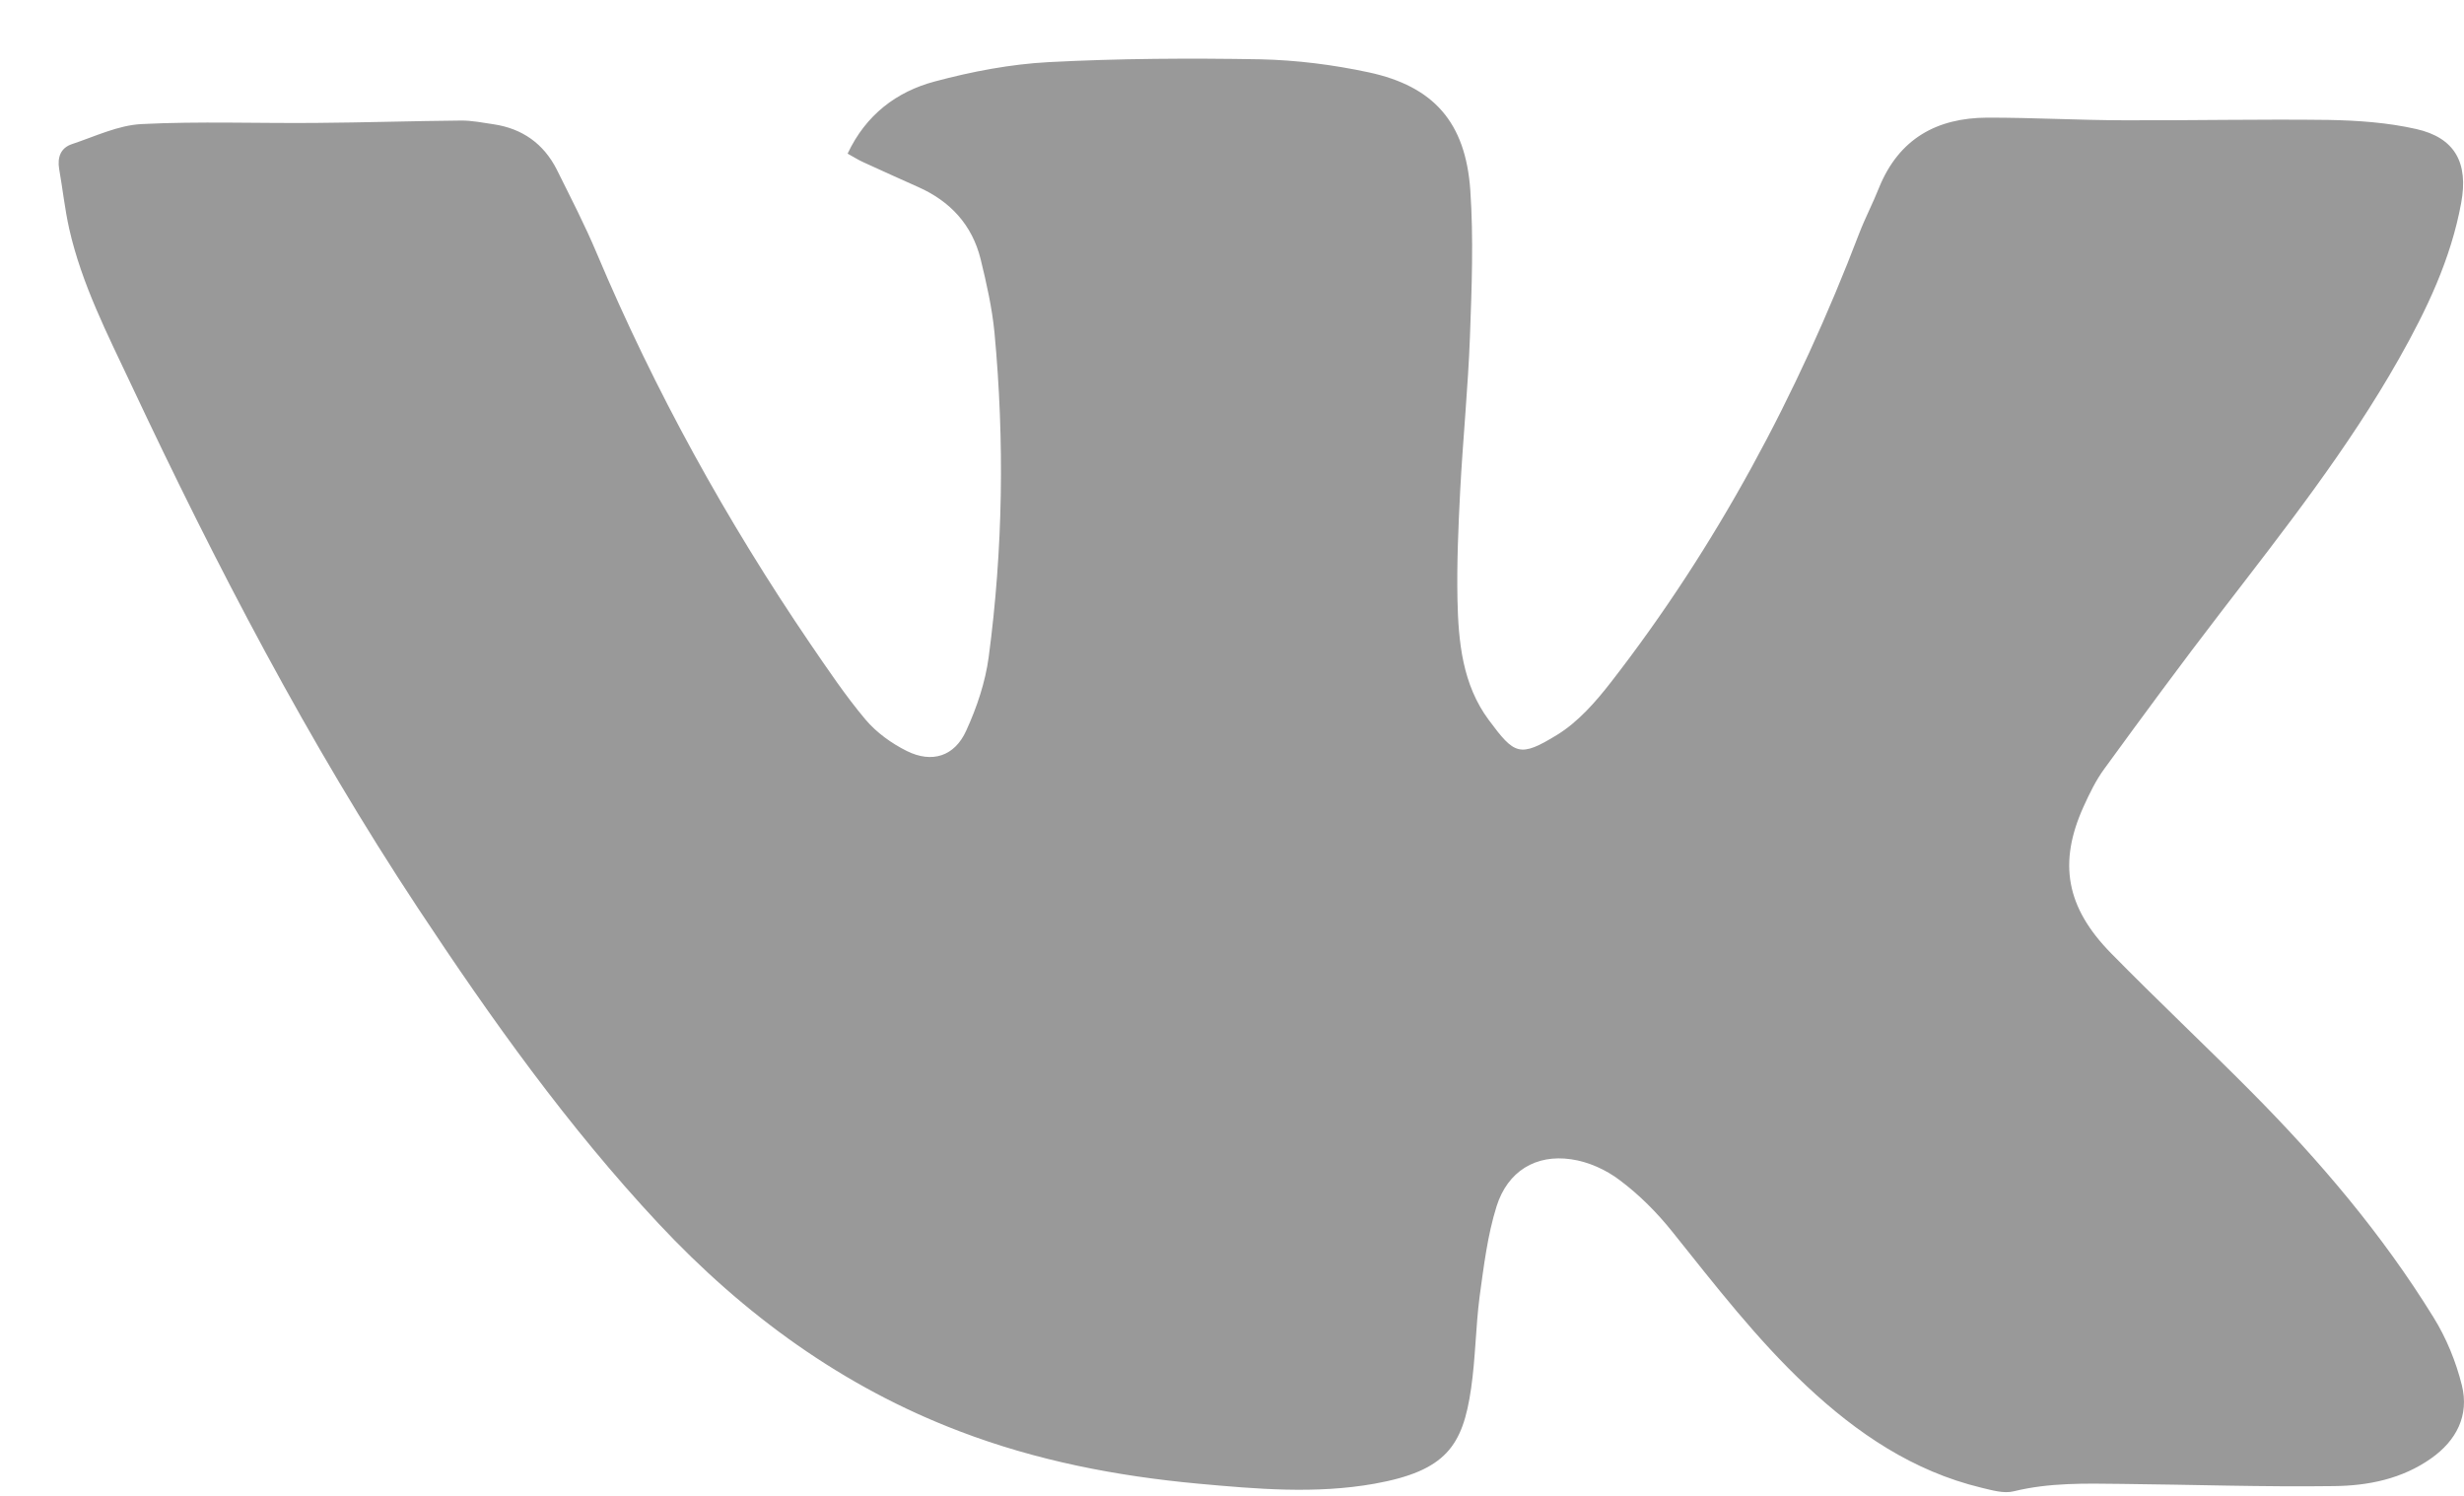
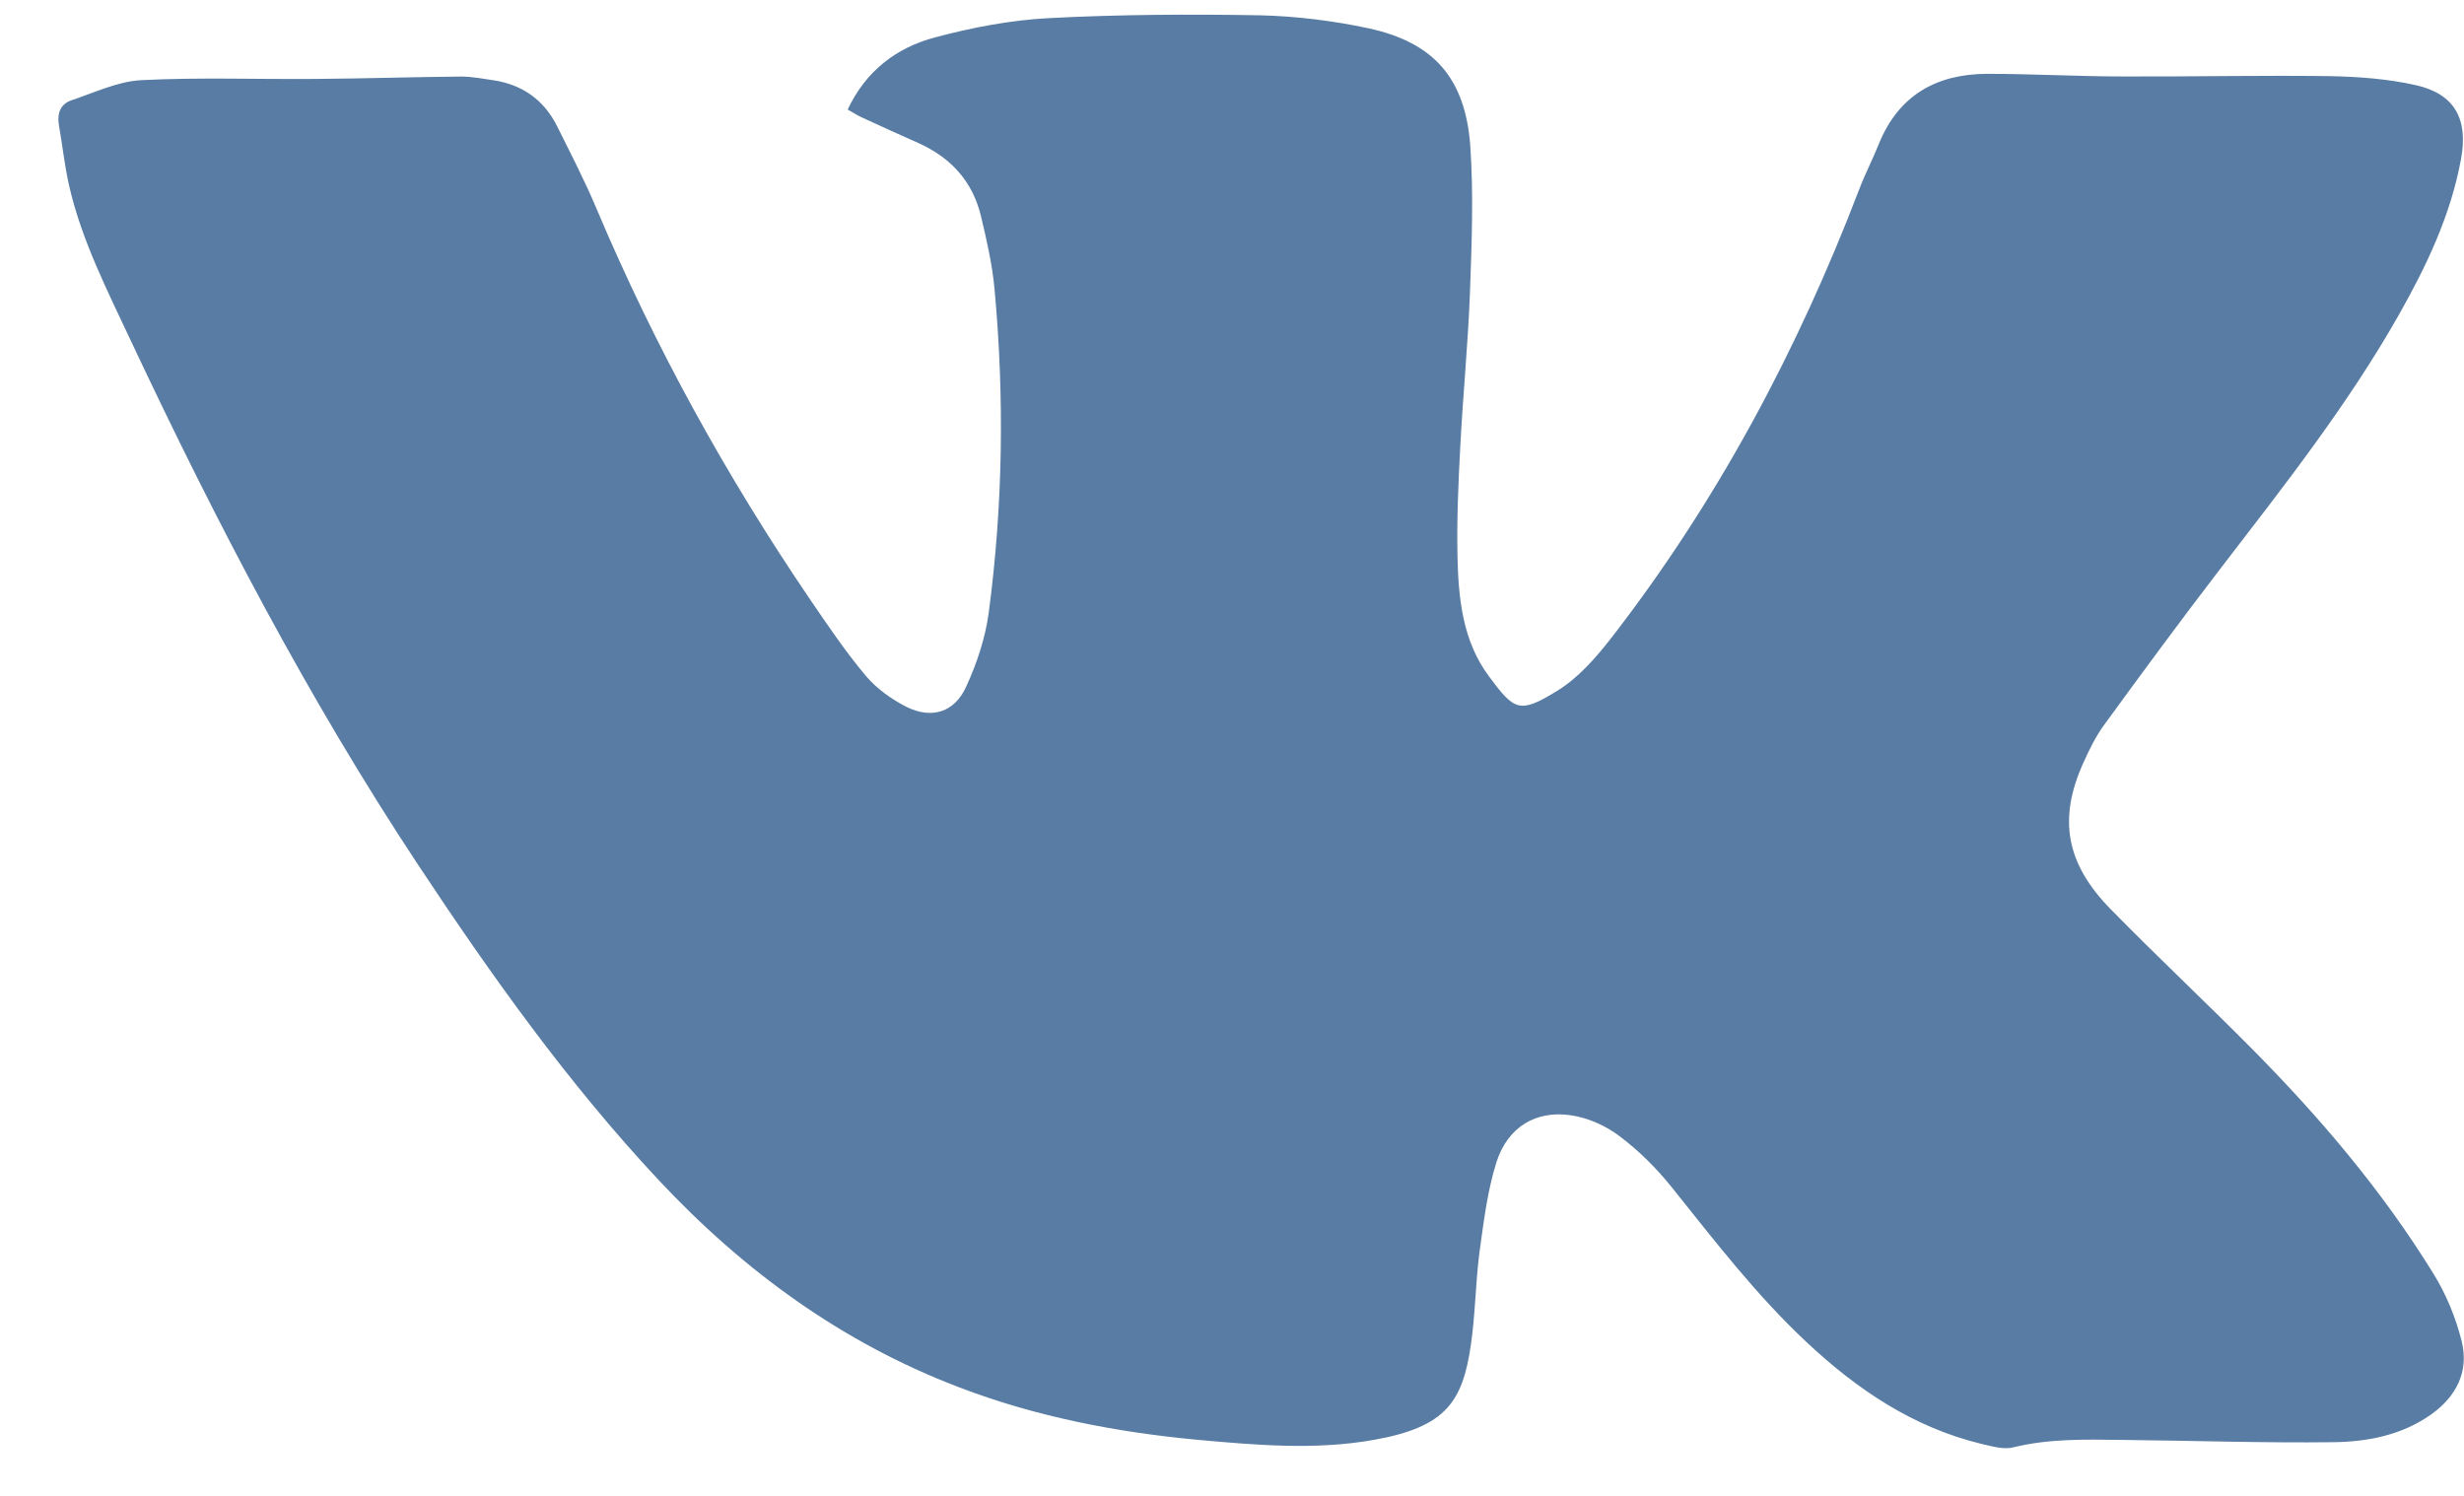
- <svg xmlns="http://www.w3.org/2000/svg" width="28px" height="17px" viewBox="0 0 28 17" version="1.1">
-   <defs />
-   <g id="Social-Icons" stroke="none" stroke-width="1" fill="none" fill-rule="evenodd">
-     <g id="Social-Media-Icons" transform="translate(-272, -337)">
-       <g id="Default" transform="translate(171, 150)">
-         <g id="VKontakte-Icon" transform="translate(99, 179)">
-           <rect id="Rectangle-1-Copy-6" x="9.09494702e-13" y="0" width="32" height="32" />
-           <path d="M11.632,9.746 C11.84,9.303 12.19,9.041 12.622,8.926 C13.044,8.813 13.483,8.729 13.918,8.706 C14.718,8.664 15.523,8.66 16.323,8.674 C16.734,8.683 17.151,8.736 17.553,8.822 C18.292,8.981 18.654,9.39 18.708,10.161 C18.746,10.714 18.724,11.273 18.704,11.827 C18.682,12.41 18.624,12.992 18.593,13.575 C18.572,13.987 18.554,14.4 18.562,14.811 C18.572,15.295 18.619,15.782 18.919,16.184 C19.21,16.576 19.268,16.613 19.695,16.351 C19.931,16.206 20.13,15.98 20.304,15.756 C21.508,14.206 22.426,12.49 23.129,10.648 C23.196,10.475 23.283,10.309 23.352,10.135 C23.579,9.574 24.012,9.34 24.58,9.337 C25.097,9.336 25.616,9.366 26.135,9.367 C26.91,9.37 27.685,9.353 28.46,9.363 C28.794,9.369 29.132,9.393 29.456,9.466 C29.897,9.565 30.052,9.85 29.968,10.306 C29.851,10.946 29.575,11.522 29.26,12.079 C28.681,13.103 27.957,14.021 27.245,14.947 C26.791,15.537 26.35,16.137 25.913,16.737 C25.816,16.869 25.743,17.021 25.675,17.171 C25.389,17.806 25.477,18.312 25.99,18.834 C26.513,19.367 27.058,19.879 27.584,20.409 C28.358,21.189 29.07,22.026 29.652,22.969 C29.798,23.203 29.909,23.474 29.976,23.744 C30.061,24.087 29.913,24.372 29.628,24.573 C29.297,24.808 28.91,24.885 28.523,24.889 C27.717,24.9 26.91,24.872 26.104,24.864 C25.696,24.859 25.288,24.849 24.884,24.948 C24.77,24.977 24.634,24.935 24.514,24.907 C23.741,24.72 23.105,24.291 22.53,23.752 C21.964,23.221 21.49,22.606 21.005,22 C20.831,21.782 20.629,21.579 20.407,21.413 C20.25,21.293 20.047,21.202 19.854,21.175 C19.453,21.116 19.133,21.31 19.007,21.708 C18.903,22.039 18.861,22.393 18.813,22.741 C18.769,23.085 18.767,23.436 18.717,23.779 C18.623,24.431 18.433,24.716 17.619,24.862 C16.95,24.981 16.28,24.922 15.611,24.861 C14.686,24.775 13.777,24.6 12.904,24.266 C11.576,23.761 10.455,22.944 9.482,21.904 C8.454,20.804 7.581,19.579 6.751,18.323 C5.502,16.434 4.457,14.427 3.493,12.376 C3.221,11.798 2.928,11.228 2.786,10.598 C2.736,10.374 2.712,10.145 2.672,9.919 C2.65,9.784 2.692,9.68 2.817,9.638 C3.079,9.551 3.343,9.423 3.609,9.41 C4.268,9.377 4.93,9.403 5.59,9.397 C6.14,9.393 6.689,9.375 7.239,9.37 C7.363,9.369 7.49,9.395 7.613,9.413 C7.935,9.462 8.178,9.632 8.328,9.929 C8.484,10.244 8.646,10.556 8.782,10.88 C9.441,12.443 10.256,13.917 11.206,15.314 C11.407,15.607 11.606,15.905 11.834,16.176 C11.959,16.325 12.132,16.449 12.305,16.535 C12.591,16.677 12.848,16.596 12.98,16.303 C13.1,16.041 13.197,15.753 13.235,15.468 C13.398,14.243 13.416,13.012 13.301,11.781 C13.274,11.5 13.211,11.222 13.144,10.947 C13.047,10.553 12.796,10.286 12.433,10.125 C12.227,10.033 12.021,9.94 11.816,9.846 C11.754,9.819 11.697,9.781 11.632,9.746" id="Fill-20-Copy-5" fill="#999999" />
-         </g>
-       </g>
-     </g>
+ <svg xmlns="http://www.w3.org/2000/svg" width="28" height="17" viewBox="0 0 28 17">
+   <g fill="none" fill-rule="evenodd">
+     <path d="M-2-8.5h32v32H-2z" />
+     <path d="M9.632 1.246c.208-.443.558-.705.99-.82.422-.113.86-.197 1.296-.22.8-.042 1.605-.046 2.405-.032.41.01.828.062 1.23.148.74.16 1.1.568 1.155 1.34.038.552.016 1.11-.004 1.665-.022.583-.08 1.165-.11 1.748-.022.412-.04.825-.032 1.236.01.485.057.972.357 1.374.29.392.348.43.775.167.236-.144.435-.37.61-.594 1.203-1.55 2.12-3.266 2.824-5.108.066-.173.153-.34.222-.513.227-.56.66-.795 1.228-.798.517 0 1.036.03 1.555.03.775.003 1.55-.014 2.325-.004.334.006.672.03.996.103.44.1.596.384.512.84-.117.64-.393 1.216-.708 1.773-.58 1.023-1.303 1.94-2.015 2.867-.454.59-.895 1.19-1.332 1.79-.097.132-.17.284-.238.434-.286.636-.198 1.142.315 1.664.523.533 1.068 1.045 1.594 1.575.774.78 1.486 1.616 2.068 2.56.146.233.257.504.324.774.085.343-.063.628-.348.83-.33.234-.718.31-1.105.315-.806.01-1.613-.018-2.42-.026-.407-.005-.815-.015-1.22.084-.113.03-.25-.013-.37-.04-.772-.188-1.408-.617-1.983-1.156-.566-.53-1.04-1.146-1.525-1.752-.174-.218-.376-.42-.598-.587-.157-.12-.36-.21-.553-.238-.4-.06-.72.135-.847.533-.104.33-.146.685-.194 1.033-.044.345-.046.696-.096 1.04-.094.65-.284.936-1.098 1.082-.67.12-1.34.06-2.01 0-.924-.087-1.833-.262-2.706-.596-1.328-.505-2.45-1.322-3.422-2.362-1.028-1.1-1.9-2.325-2.73-3.58-1.25-1.89-2.295-3.897-3.26-5.948-.27-.578-.564-1.148-.706-1.778-.05-.224-.074-.453-.114-.68-.022-.134.02-.238.145-.28.262-.087.526-.215.792-.228C2.267.877 2.93.903 3.59.897 4.14.893 4.69.875 5.24.87c.123 0 .25.025.373.043.322.05.565.22.715.516.156.314.318.626.454.95.66 1.563 1.474 3.037 2.424 4.434.2.293.4.59.628.862.125.15.298.273.47.36.287.14.544.06.676-.233.12-.262.217-.55.255-.835.163-1.225.18-2.456.066-3.687-.026-.28-.09-.558-.156-.833-.097-.394-.348-.66-.71-.822-.207-.092-.413-.185-.618-.28-.062-.026-.12-.064-.184-.1" fill="#587CA3" />
  </g>
</svg>
